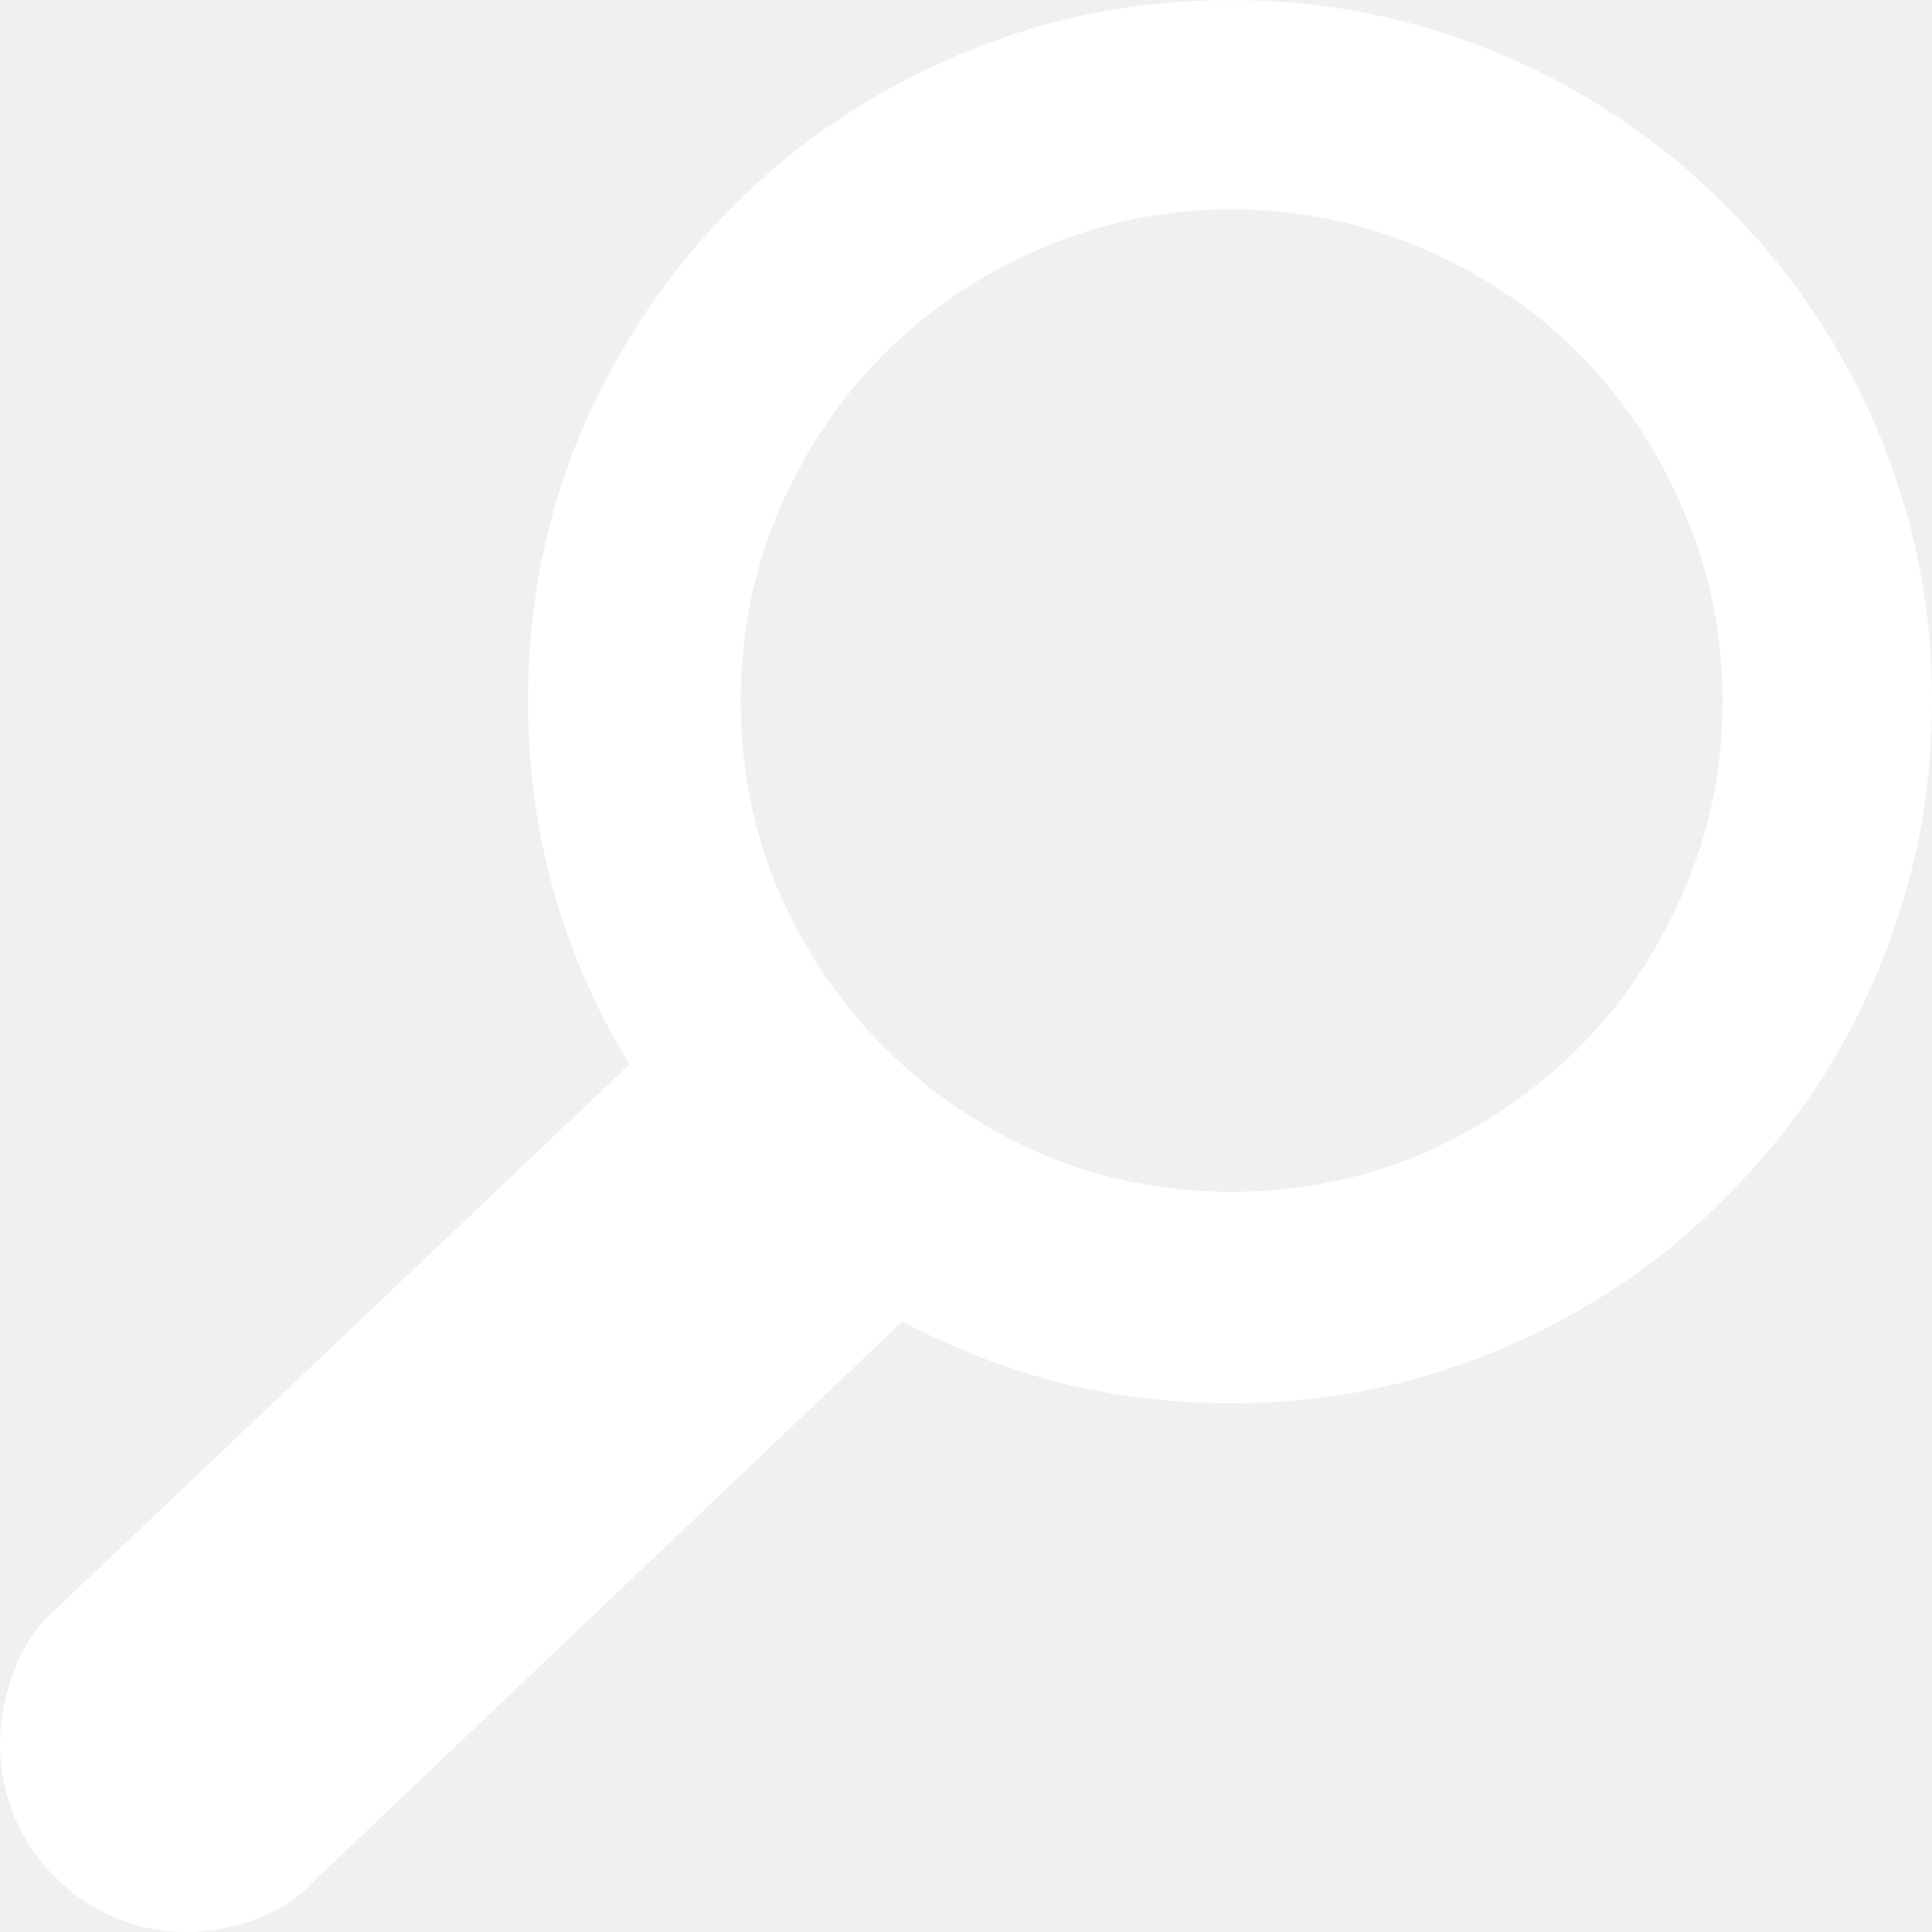
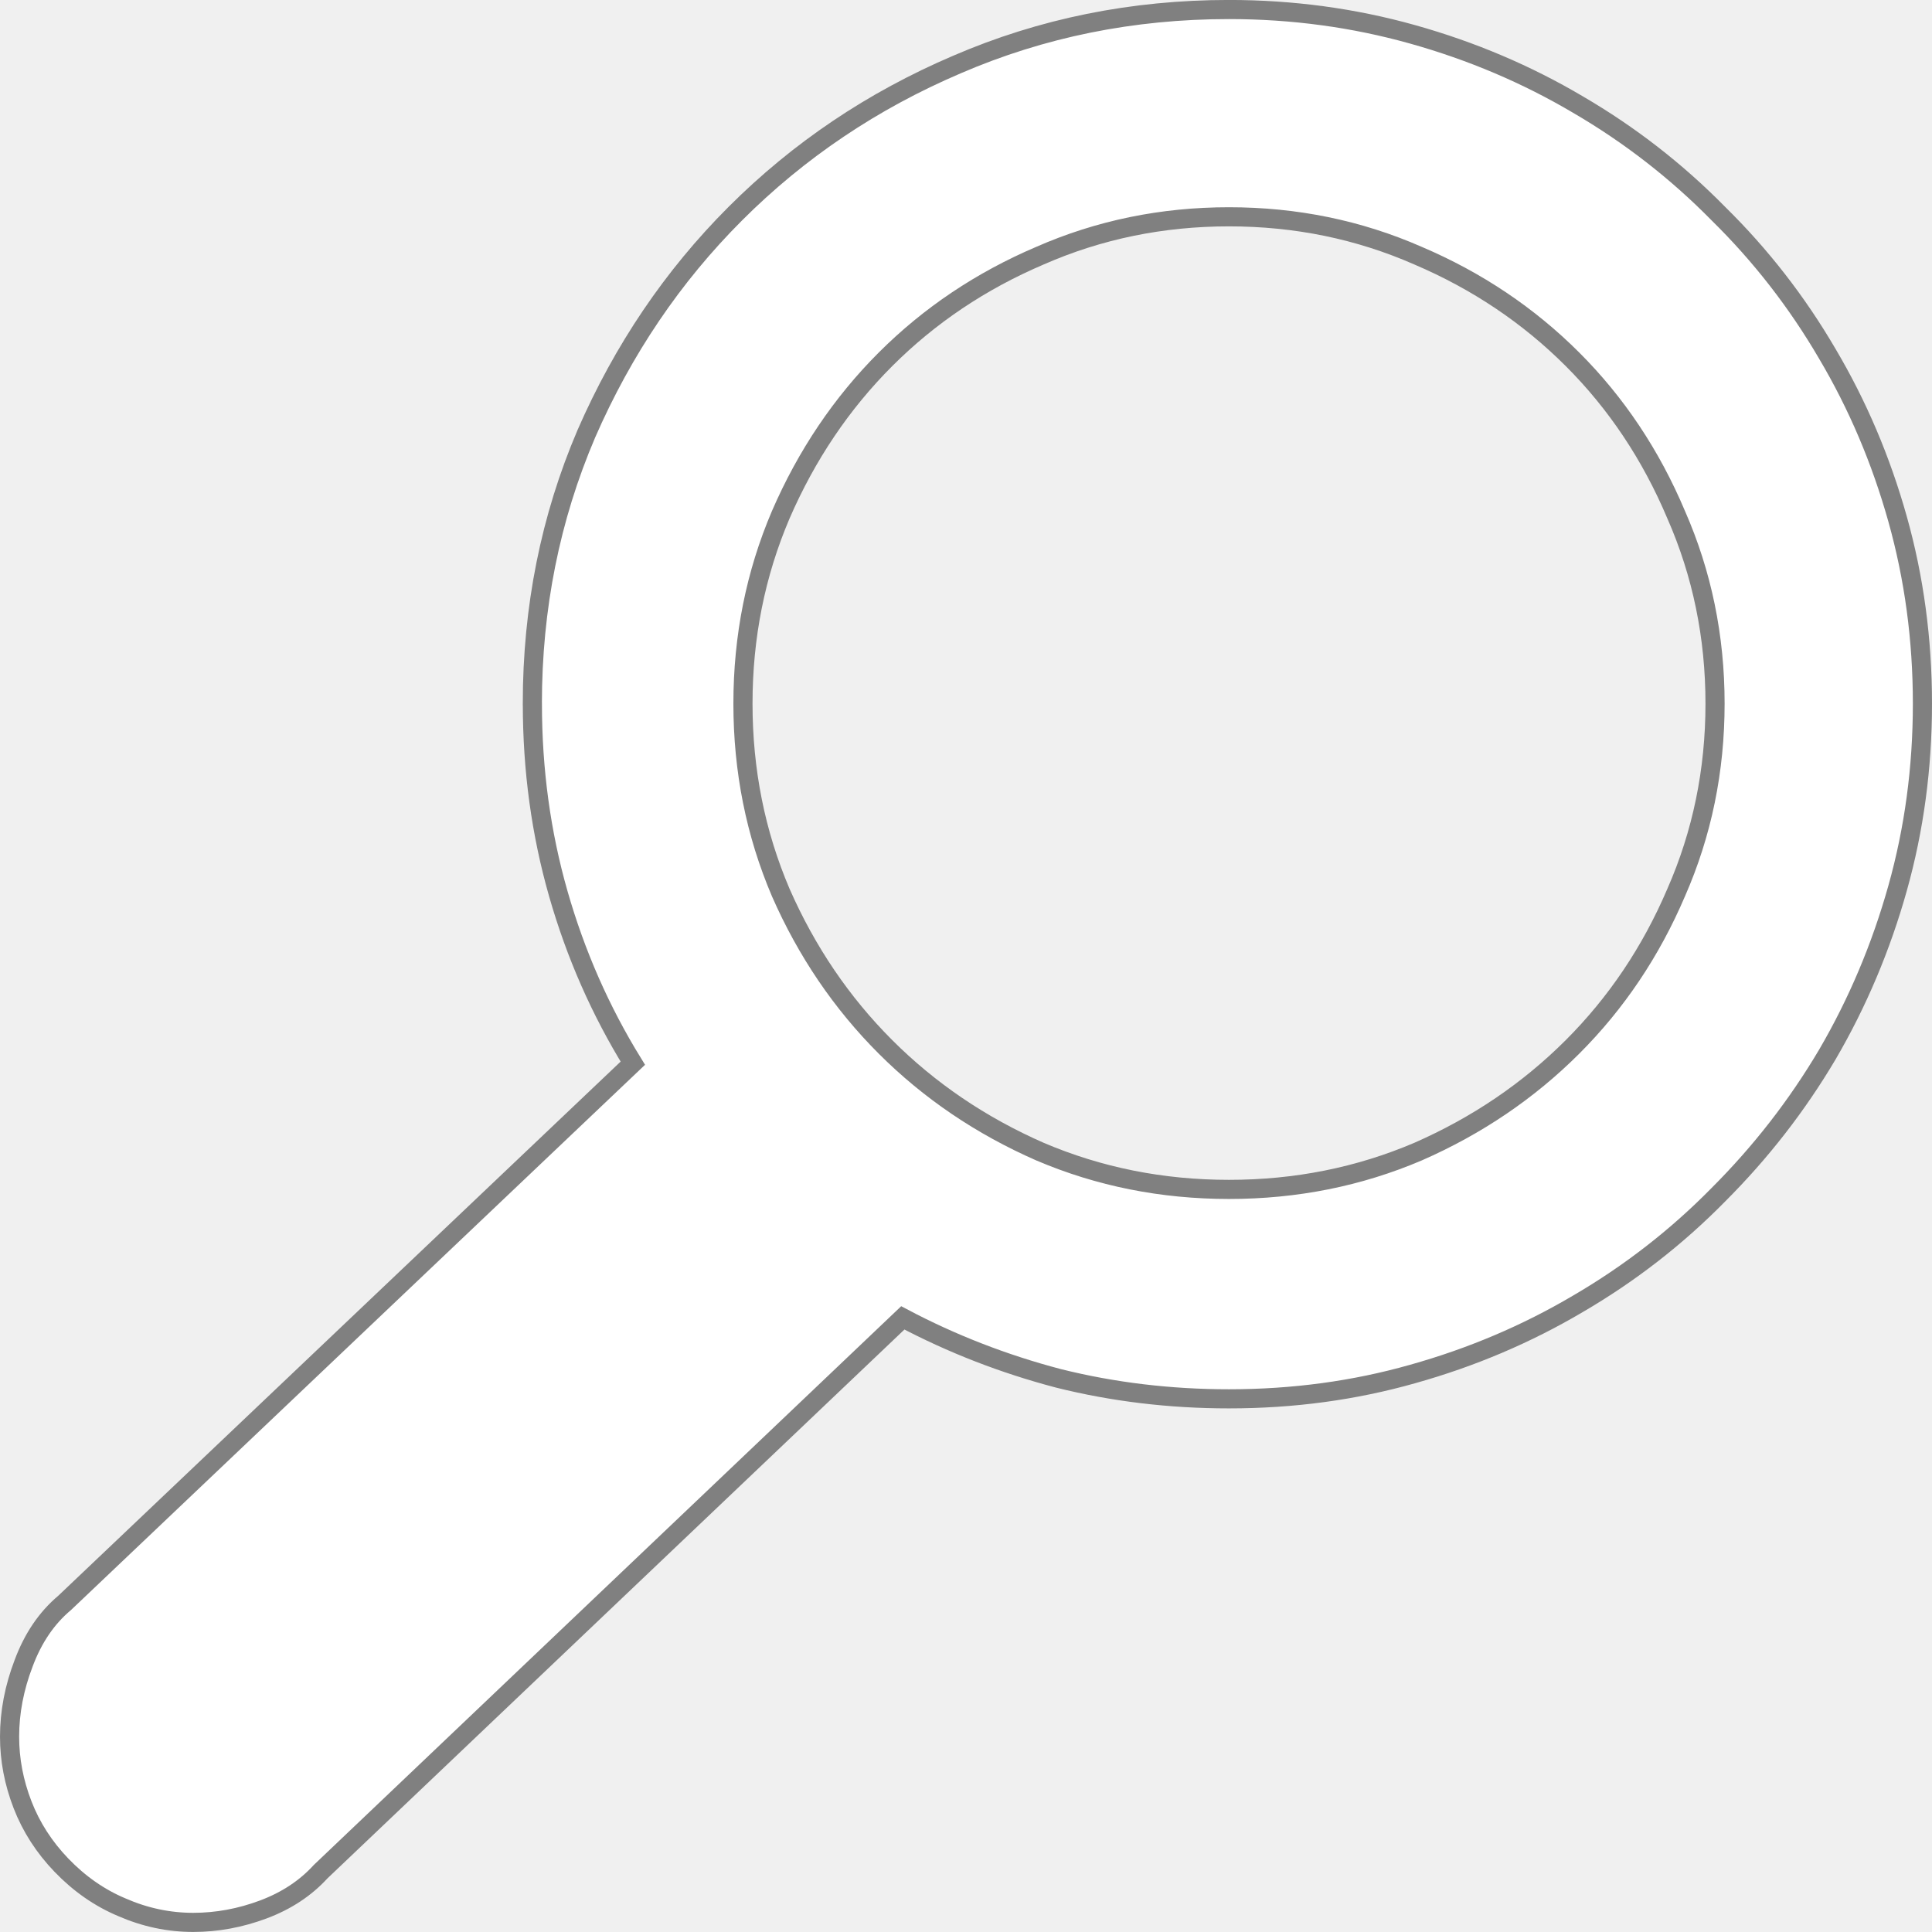
<svg xmlns="http://www.w3.org/2000/svg" height="200" width="200" version="1.1" viewBox="0 0 200 200">
-   <g transform="translate(-1.5862 -850.83)">
-     <g fill="#fff" transform="scale(1.0003 .99972)">
-       <path fill="#fff" d="m56.229 923.67q0-15.016 5.645-28.225 5.758-13.209 15.58-23.031 9.935-9.935 23.144-15.58 13.322-5.758 28.45-5.758 9.935 0 19.193 2.597 9.258 2.597 17.273 7.338 8.129 4.742 14.677 11.403 6.661 6.548 11.403 14.677 4.742 8.016 7.338 17.273 2.597 9.258 2.597 19.306t-2.597 19.306q-2.597 9.258-7.338 17.386-4.742 8.016-11.403 14.677-6.548 6.661-14.677 11.403-8.016 4.742-17.273 7.338-9.145 2.597-19.193 2.597-9.258 0-17.838-2.145-8.58-2.258-16.257-6.322l-60.852 57.917q-2.371 2.597-5.984 3.951-3.613 1.355-7.338 1.355-3.839 0-7.451-1.581-3.5-1.468-6.322-4.403-2.71-2.822-4.064-6.322-1.355-3.5-1.355-7.113 0-3.839 1.468-7.677 1.468-3.951 4.29-6.322l59.388-56.44q-5.08-8.242-7.79-17.725-2.71-9.483-2.71-19.87zm22.015 0q0 10.5 3.951 19.757 4.064 9.258 10.951 16.145 6.887 6.887 16.145 10.951 9.258 3.951 19.757 3.951 10.5 0 19.757-3.951 9.258-4.064 16.145-10.951 6.887-6.887 10.838-16.145 4.064-9.258 4.064-19.757 0-10.5-4.064-19.757-3.951-9.371-10.838-16.257-6.887-6.887-16.145-10.838-9.258-4.064-19.757-4.064-10.5 0-19.757 4.064-9.258 3.951-16.145 10.838-6.887 6.887-10.951 16.257-3.951 9.258-3.951 19.757z" />
+   <g transform="matrix(.99008 0 0 .99009 -.58047 -841.42)" stroke="#808080" stroke-width="2" fill="#fff">
+     <g transform="scale(1.0003 .99972)" stroke="#808080" stroke-width="2" fill="#fff">
+       <path d="m56.229 923.67q0-15.016 5.645-28.225 5.758-13.209 15.58-23.031 9.935-9.935 23.144-15.58 13.322-5.758 28.45-5.758 9.935 0 19.193 2.597 9.258 2.597 17.273 7.338 8.129 4.742 14.677 11.403 6.661 6.548 11.403 14.677 4.742 8.016 7.338 17.273 2.597 9.258 2.597 19.306t-2.597 19.306q-2.597 9.258-7.338 17.386-4.742 8.016-11.403 14.677-6.548 6.661-14.677 11.403-8.016 4.742-17.273 7.338-9.145 2.597-19.193 2.597-9.258 0-17.838-2.145-8.58-2.258-16.257-6.322l-60.852 57.917q-2.371 2.597-5.984 3.951-3.613 1.355-7.338 1.355-3.839 0-7.451-1.581-3.5-1.468-6.322-4.403-2.71-2.822-4.064-6.322-1.355-3.5-1.355-7.113 0-3.839 1.468-7.677 1.468-3.951 4.29-6.322l59.388-56.44q-5.08-8.242-7.79-17.725-2.71-9.483-2.71-19.87zm22.015 0q0 10.5 3.951 19.757 4.064 9.258 10.951 16.145 6.887 6.887 16.145 10.951 9.258 3.951 19.757 3.951 10.5 0 19.757-3.951 9.258-4.064 16.145-10.951 6.887-6.887 10.838-16.145 4.064-9.258 4.064-19.757 0-10.5-4.064-19.757-3.951-9.371-10.838-16.257-6.887-6.887-16.145-10.838-9.258-4.064-19.757-4.064-10.5 0-19.757 4.064-9.258 3.951-16.145 10.838-6.887 6.887-10.951 16.257-3.951 9.258-3.951 19.757z" stroke="#808080" stroke-width="2" fill="#fff" />
    </g>
  </g>
</svg>
